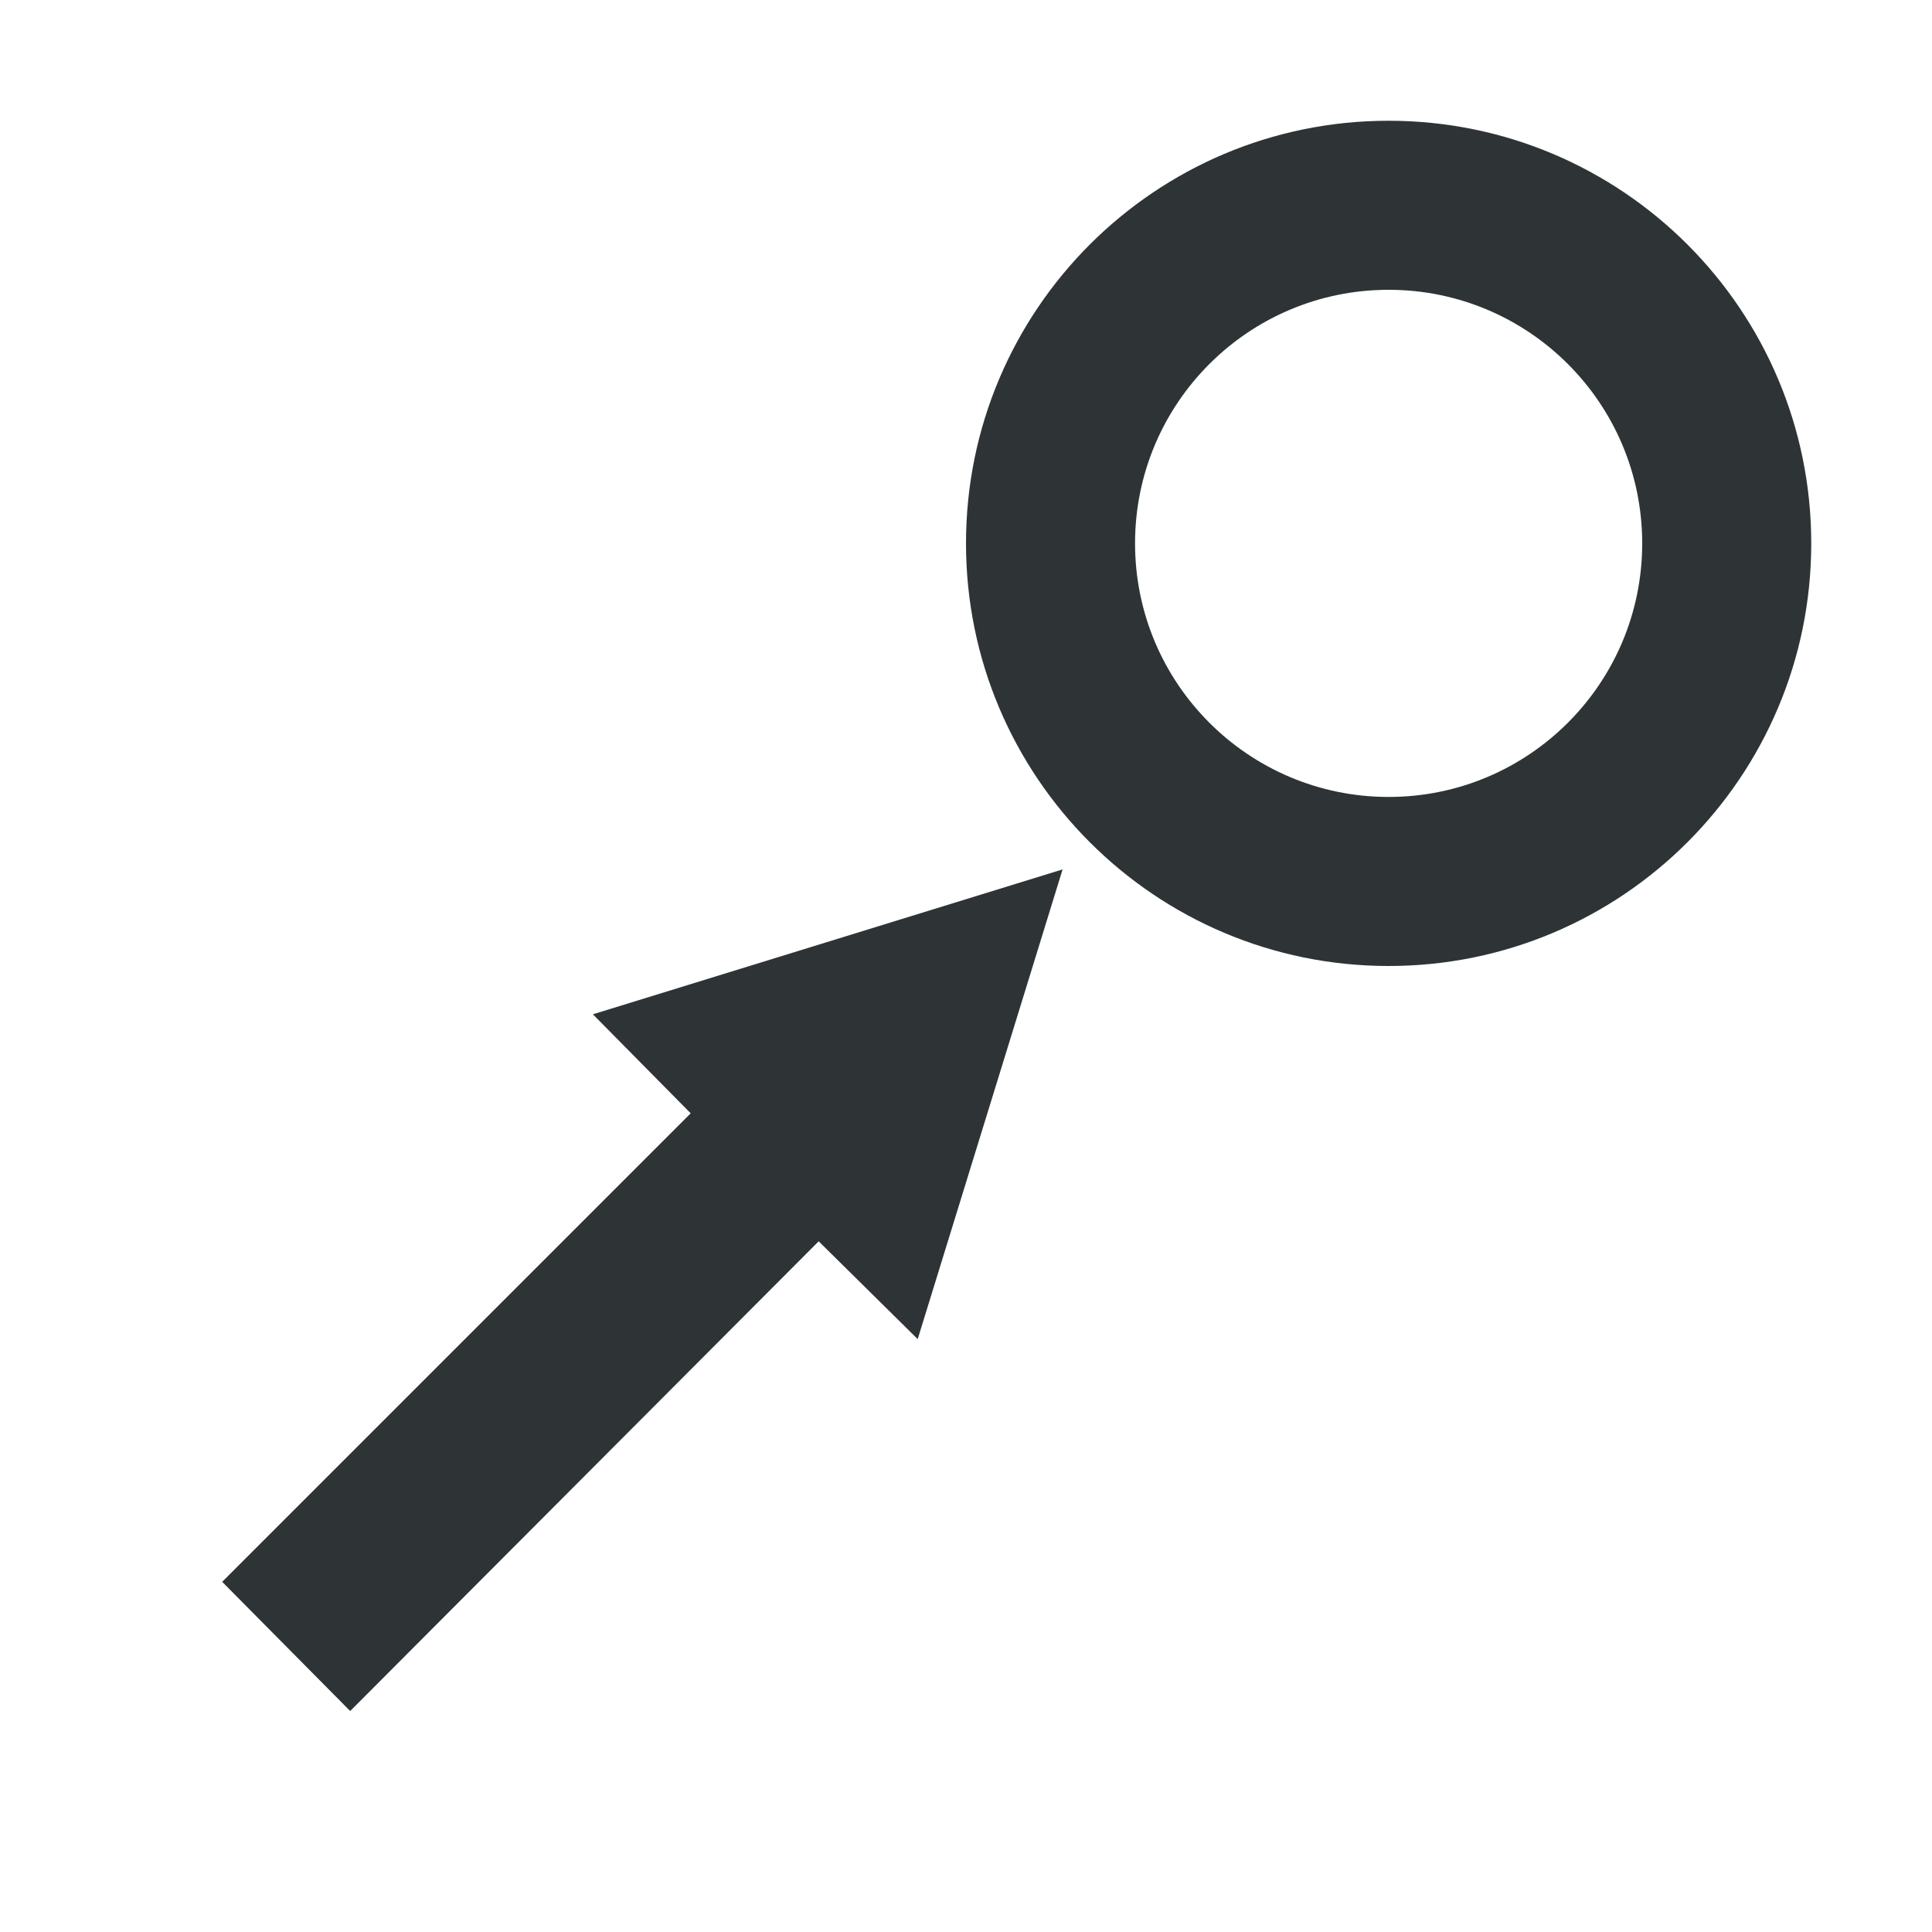
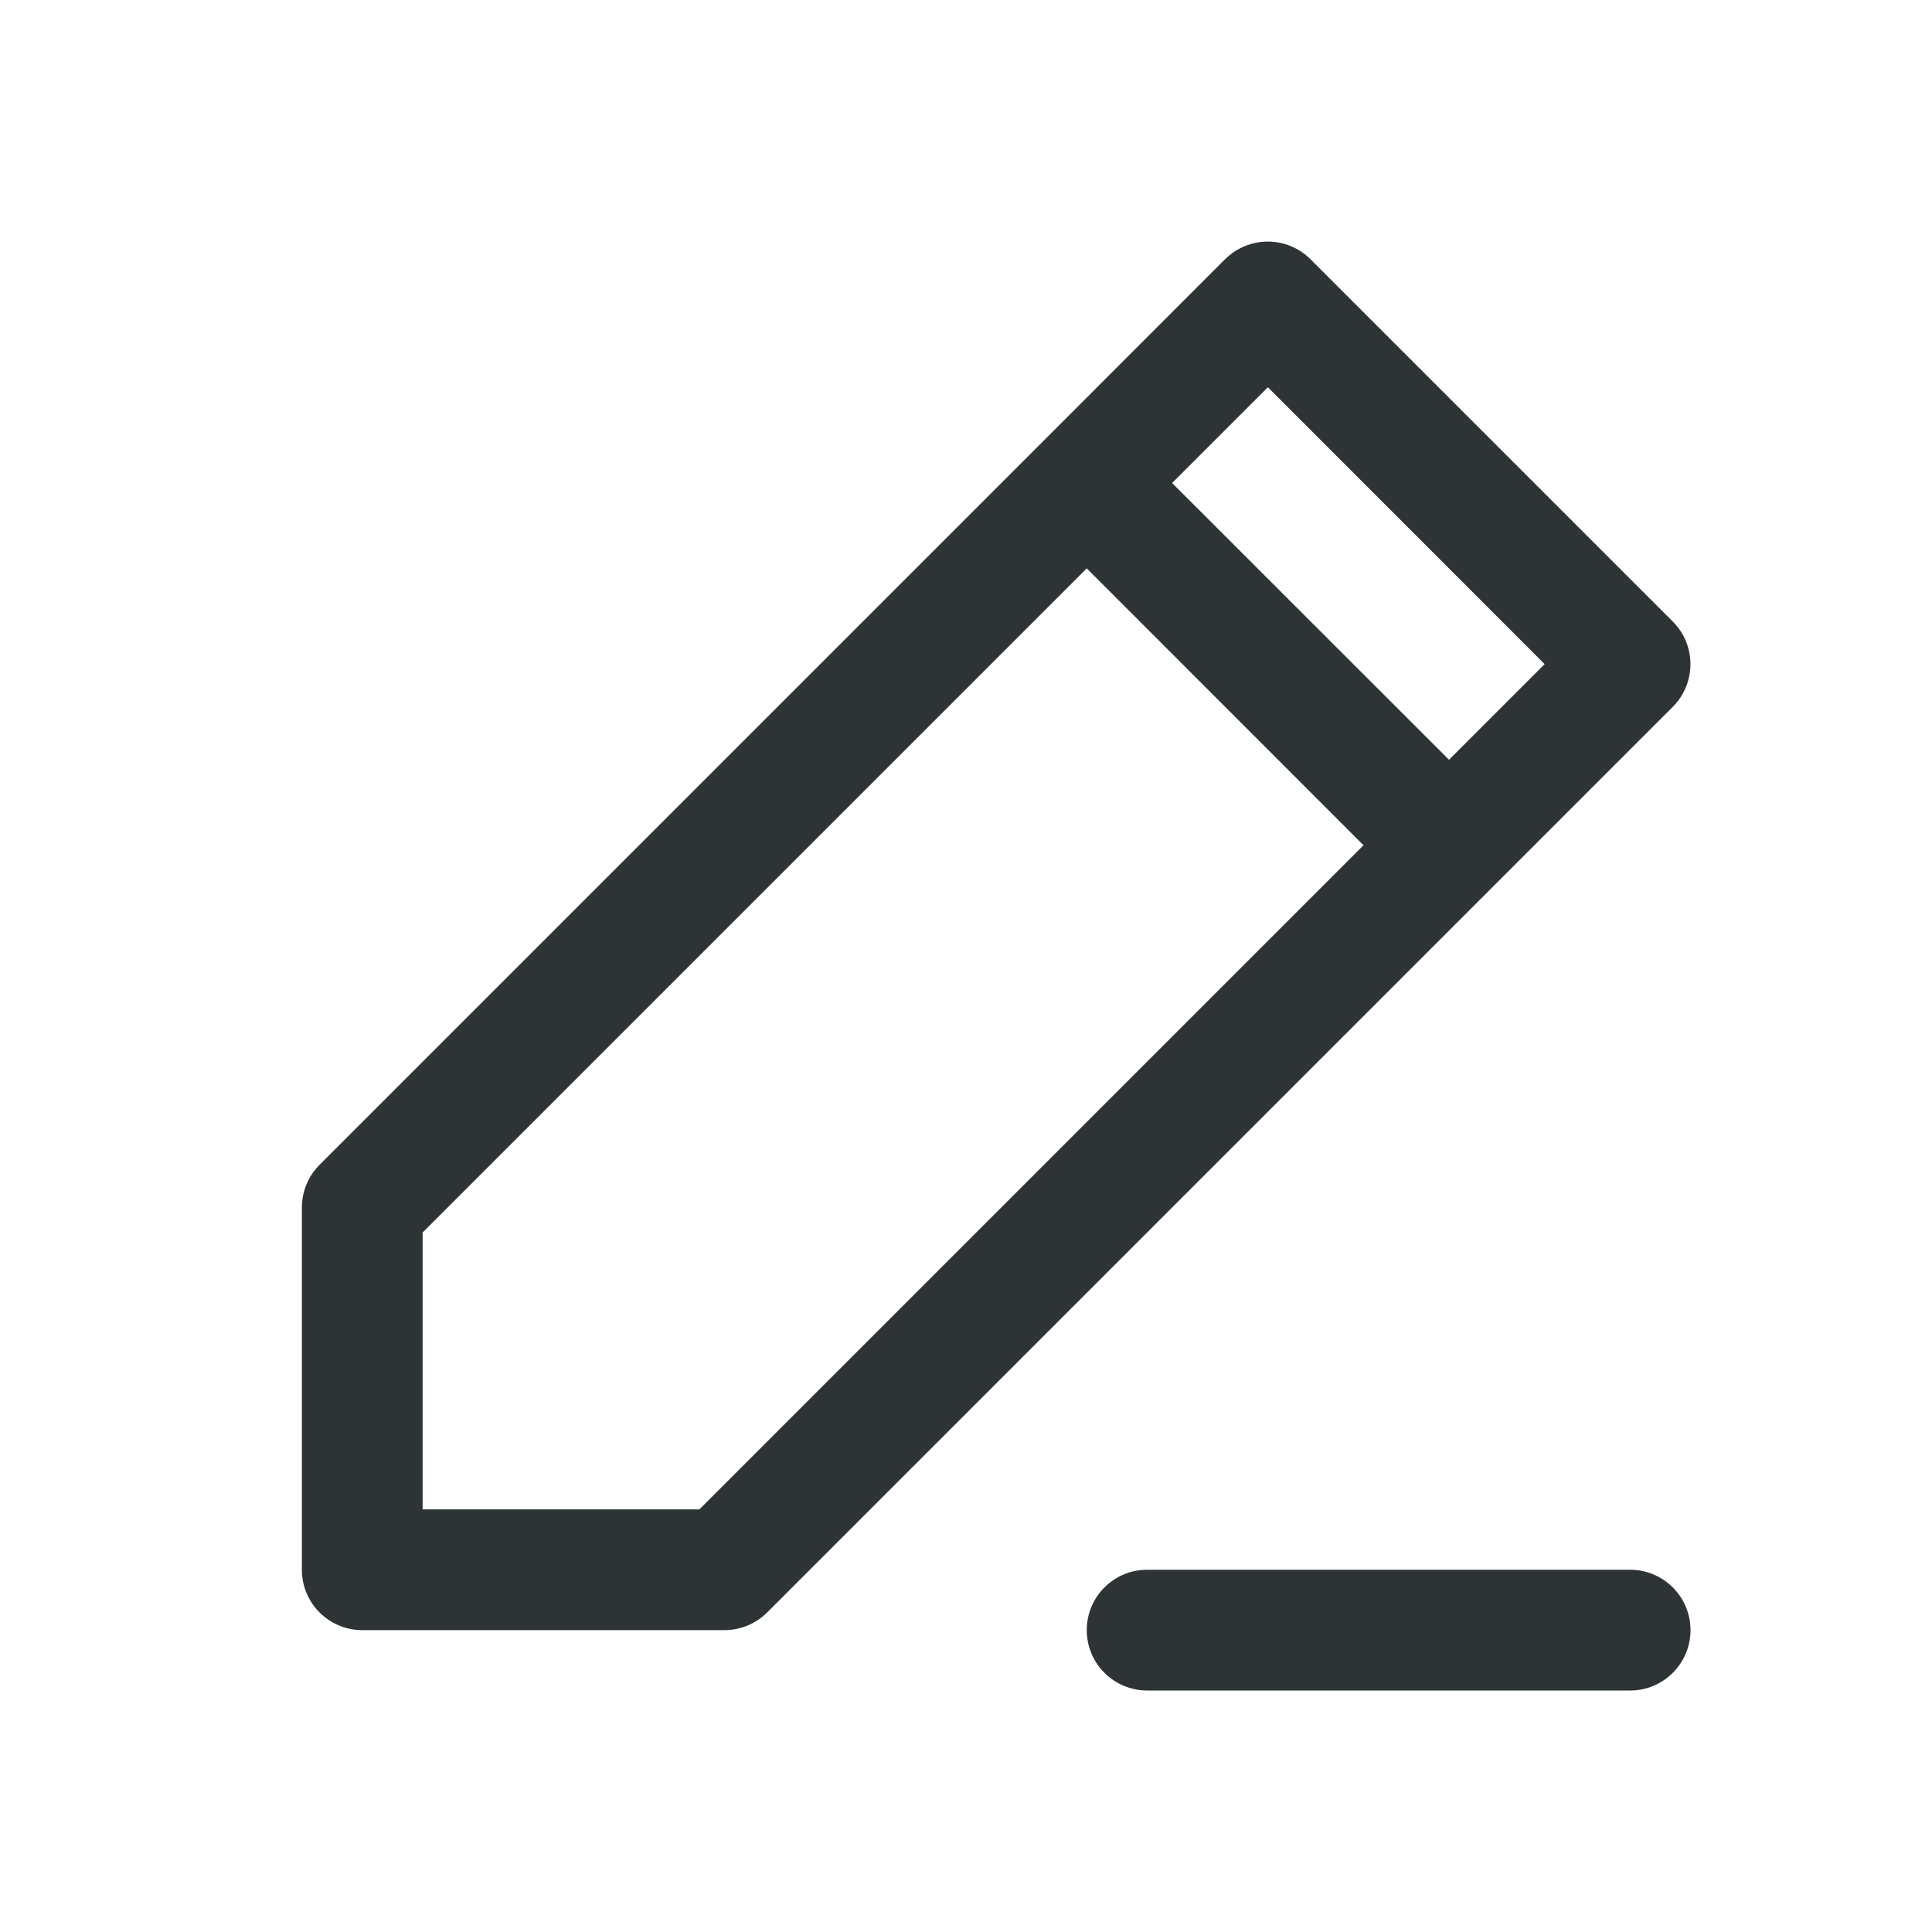
<svg xmlns="http://www.w3.org/2000/svg" width="16" height="16" viewBox="0 0 16 16">
-   <path fill="#2e3436" fill-rule="evenodd" d="M15 4.5 A3.5 3.5 0 1 0 8 4.5 A3.5 3.5 0 1 0 15 4.5 Z M13.6 4.5 A2.1 2.1 0 1 1 9.4 4.5 A2.1 2.1 0 1 1 13.6 4.5 Z" />
-   <path fill="#2e3436" d="M8.8 7.2 L7.6 11.09 L6.78 10.28 L2.9 14.17 L1.84 13.1 L5.72 9.22 L4.91 8.4 Z" />
+   <path fill="#2e3436" d="m 10.146,2.146 -1.499,1.5 -6,6 A 0.500,0.500 0 0 0 2.5,10 v 3 A 0.500,0.500 0 0 0 3,13.5 h 3 a 0.500,0.500 0 0 0 0.353,-0.146 l 6.000,-6.000 1.5,-1.5 a 0.500,0.500 0 0 0 0,-0.707 l -3,-3 a 0.500,0.500 0 0 0 -0.707,0 z M 10.5,3.207 12.792,5.5 12,6.292 9.707,4 Z M 9,4.707 11.292,7 5.792,12.5 H 3.5 V 10.207 Z M 9.5,13 A 0.5,0.5 0 0 0 9,13.5 0.5,0.5 0 0 0 9.5,14 h 4 A 0.5,0.5 0 0 0 14,13.5 0.5,0.5 0 0 0 13.5,13 Z" />
</svg>
